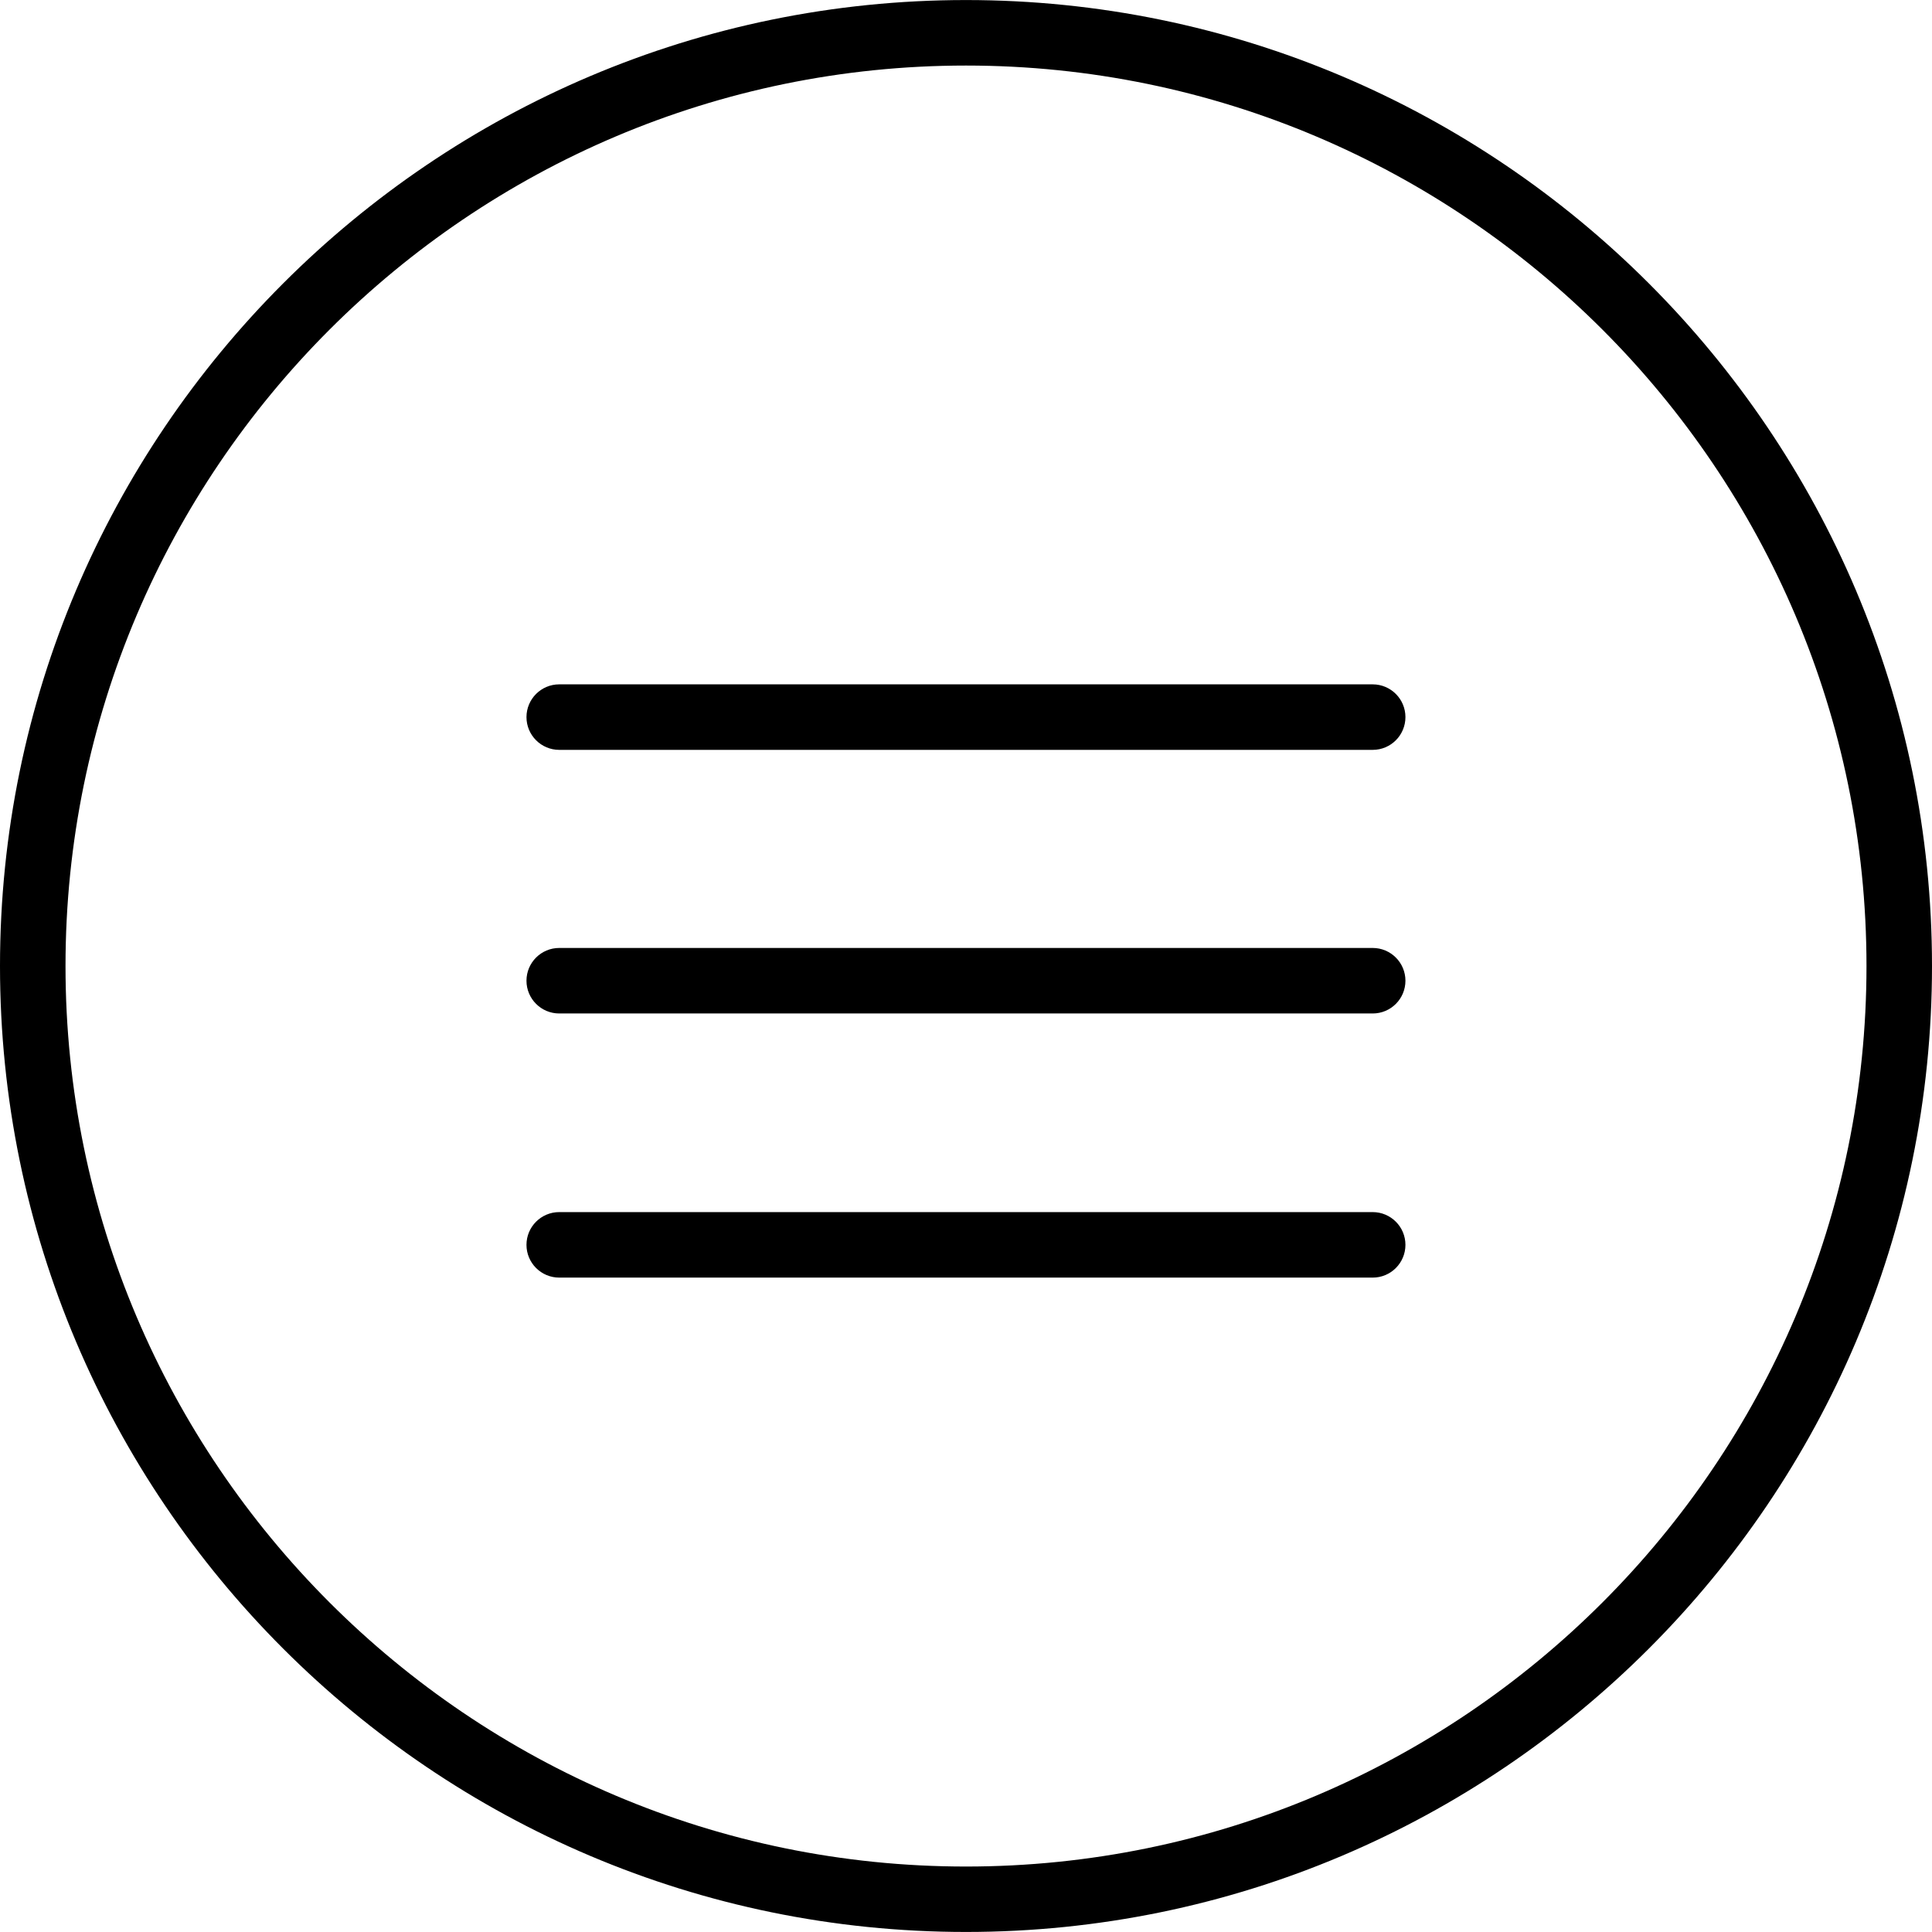
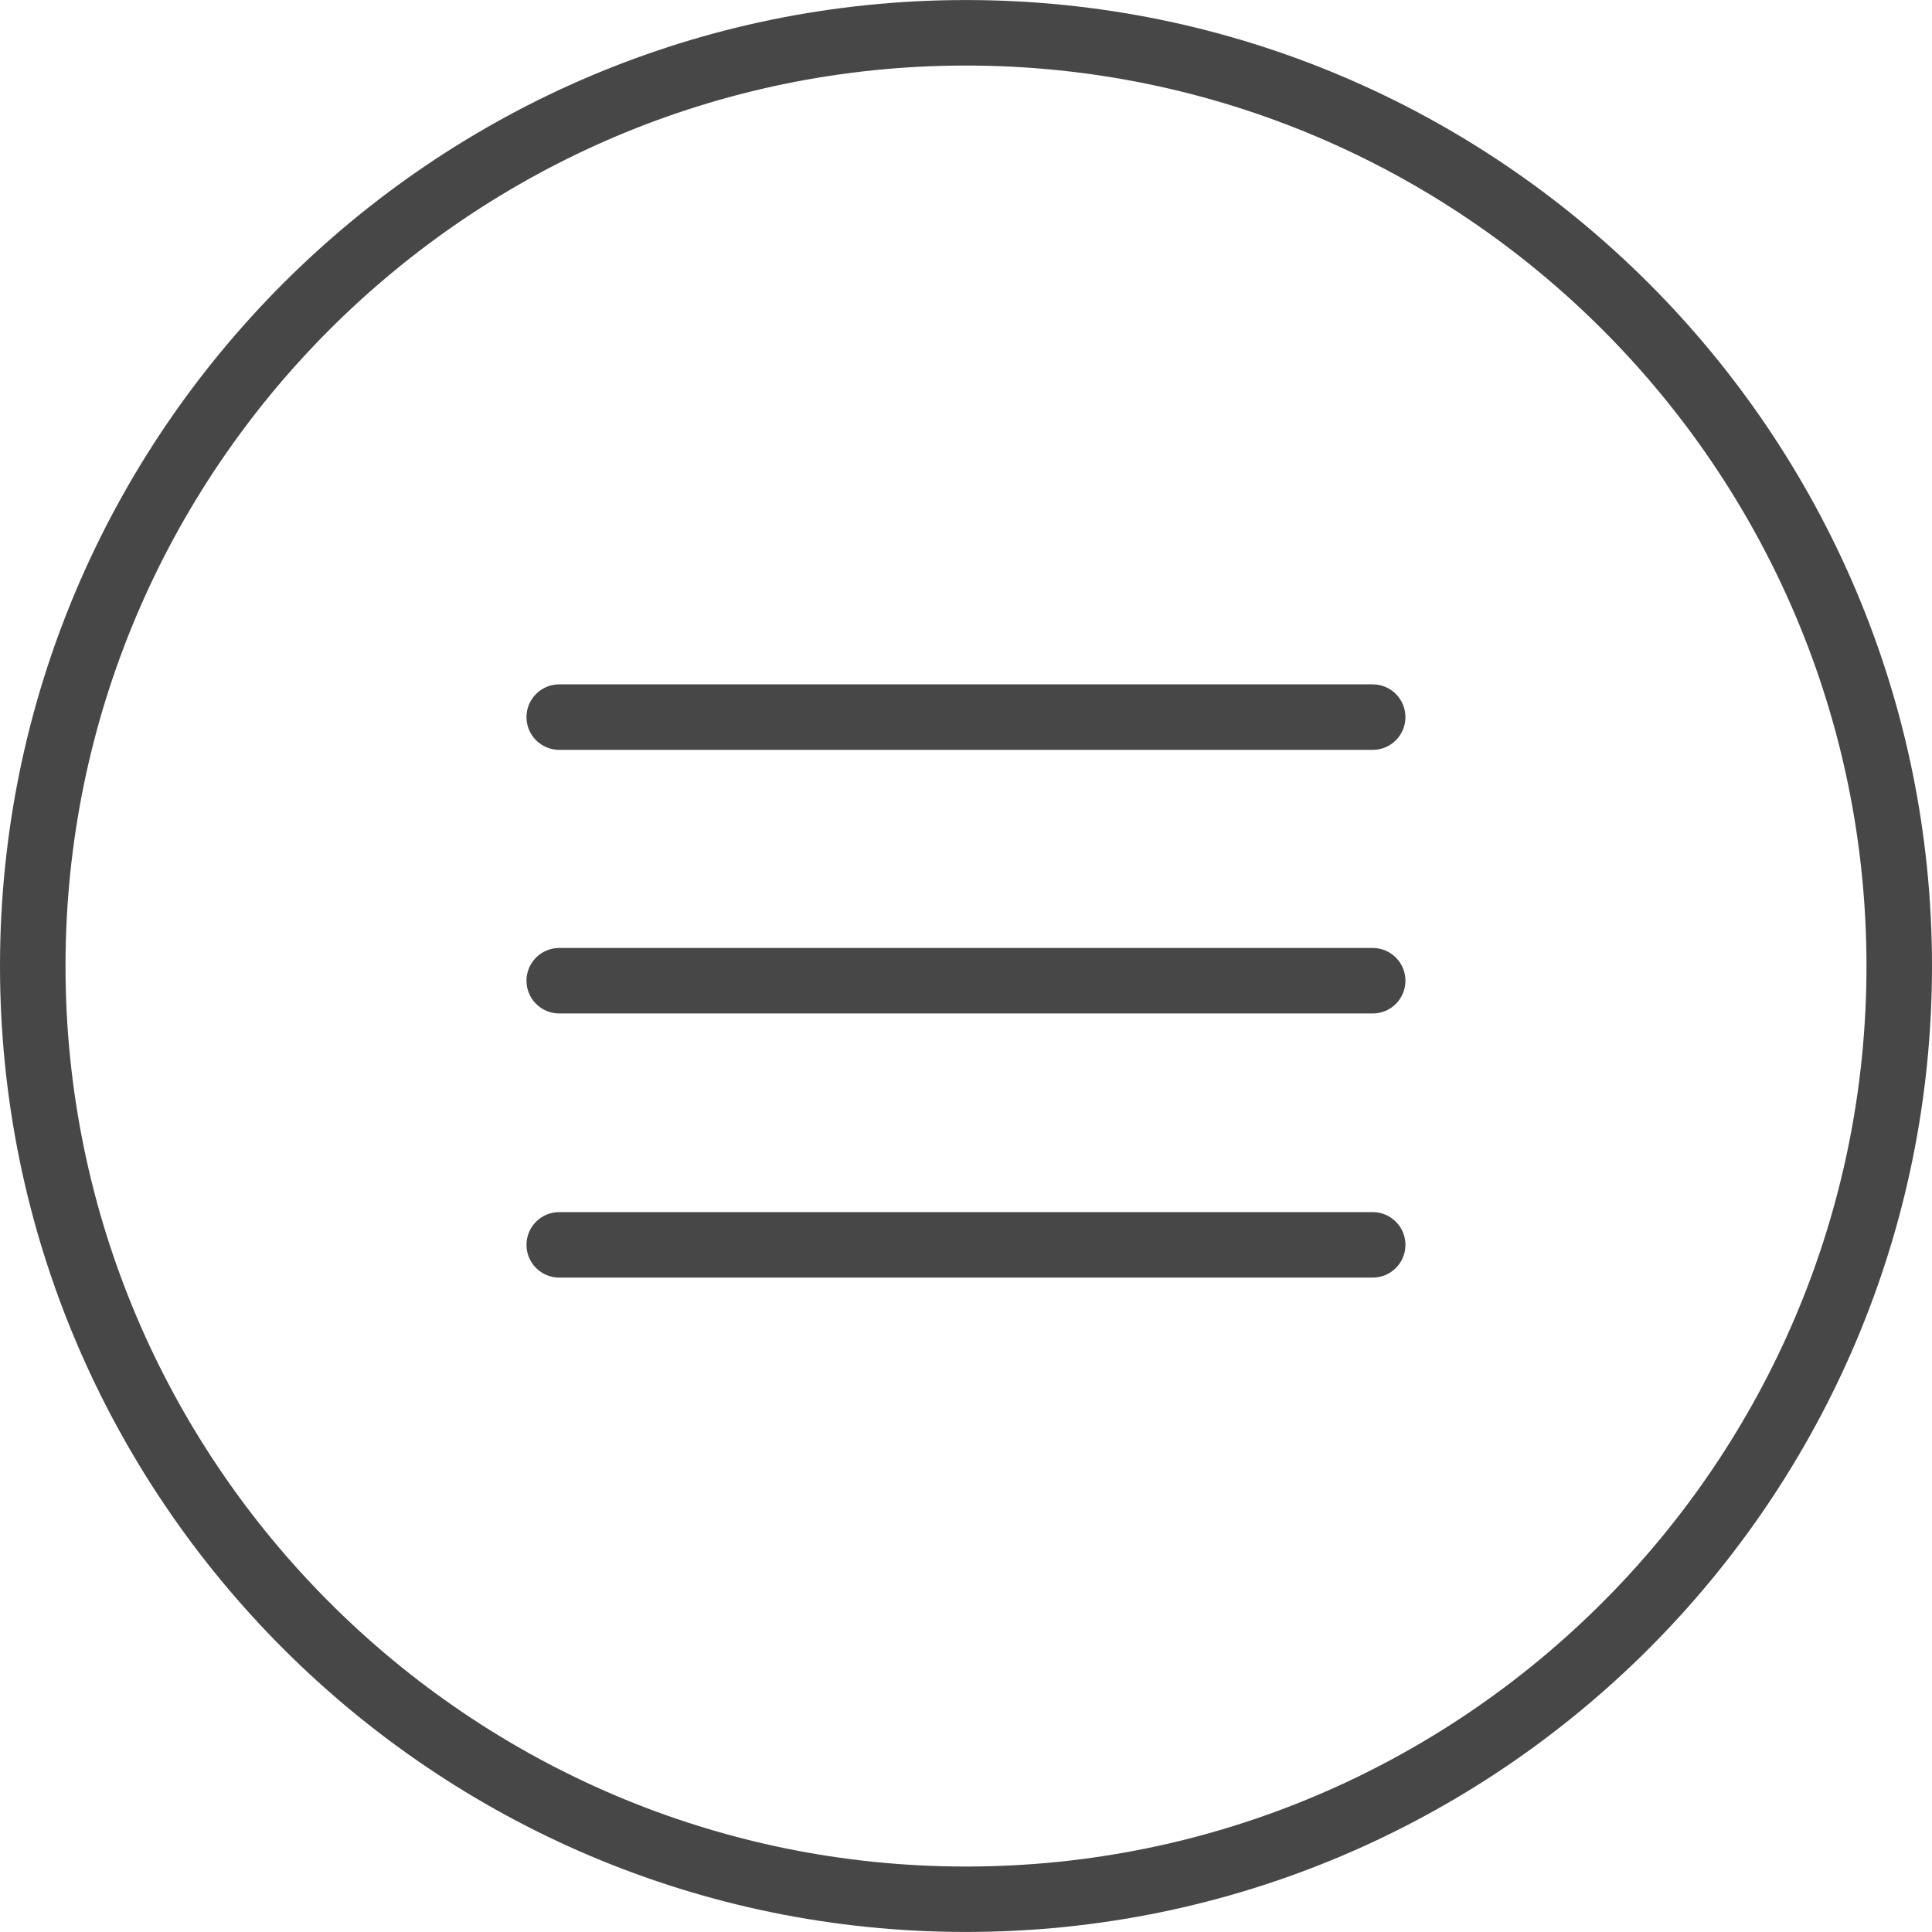
- <svg xmlns="http://www.w3.org/2000/svg" version="1.1" id="Capa_1" x="0px" y="0px" width="44.238px" height="44.238px" viewBox="0 0 44.238 44.238" style="enable-background:new 0 0 44.238 44.238;" xml:space="preserve">
+ <svg xmlns="http://www.w3.org/2000/svg" version="1.1" fill="#474747" id="Capa_1" x="0px" y="0px" width="44.238px" height="44.238px" viewBox="0 0 44.238 44.238" style="enable-background:new 0 0 44.238 44.238;" xml:space="preserve">
  <g>
    <g>
      <path d="M22.119,44.237C9.922,44.237,0,34.315,0,22.12C0,9.924,9.922,0.001,22.119,0.001S44.238,9.923,44.238,22.12    S34.314,44.237,22.119,44.237z M22.119,1.501C10.75,1.501,1.5,10.751,1.5,22.12s9.25,20.619,20.619,20.619    s20.619-9.25,20.619-20.619S33.488,1.501,22.119,1.501z" />
      <g>
        <path d="M31.432,23.206H12.805c-0.414,0-0.75-0.336-0.75-0.75s0.336-0.75,0.75-0.75h18.626c0.414,0,0.75,0.336,0.75,0.75     S31.846,23.206,31.432,23.206z" />
      </g>
      <g>
        <path d="M31.432,17.17H12.805c-0.414,0-0.75-0.336-0.75-0.75s0.336-0.75,0.75-0.75h18.626c0.414,0,0.75,0.336,0.75,0.75     S31.846,17.17,31.432,17.17z" />
      </g>
      <g>
        <path d="M31.432,29.254H12.805c-0.414,0-0.75-0.336-0.75-0.75s0.336-0.75,0.75-0.75h18.626c0.414,0,0.75,0.336,0.75,0.75     S31.846,29.254,31.432,29.254z" />
      </g>
    </g>
  </g>
  <g>
</g>
  <g>
</g>
  <g>
</g>
  <g>
</g>
  <g>
</g>
  <g>
</g>
  <g>
</g>
  <g>
</g>
  <g>
</g>
  <g>
</g>
  <g>
</g>
  <g>
</g>
  <g>
</g>
  <g>
</g>
  <g>
</g>
</svg>
